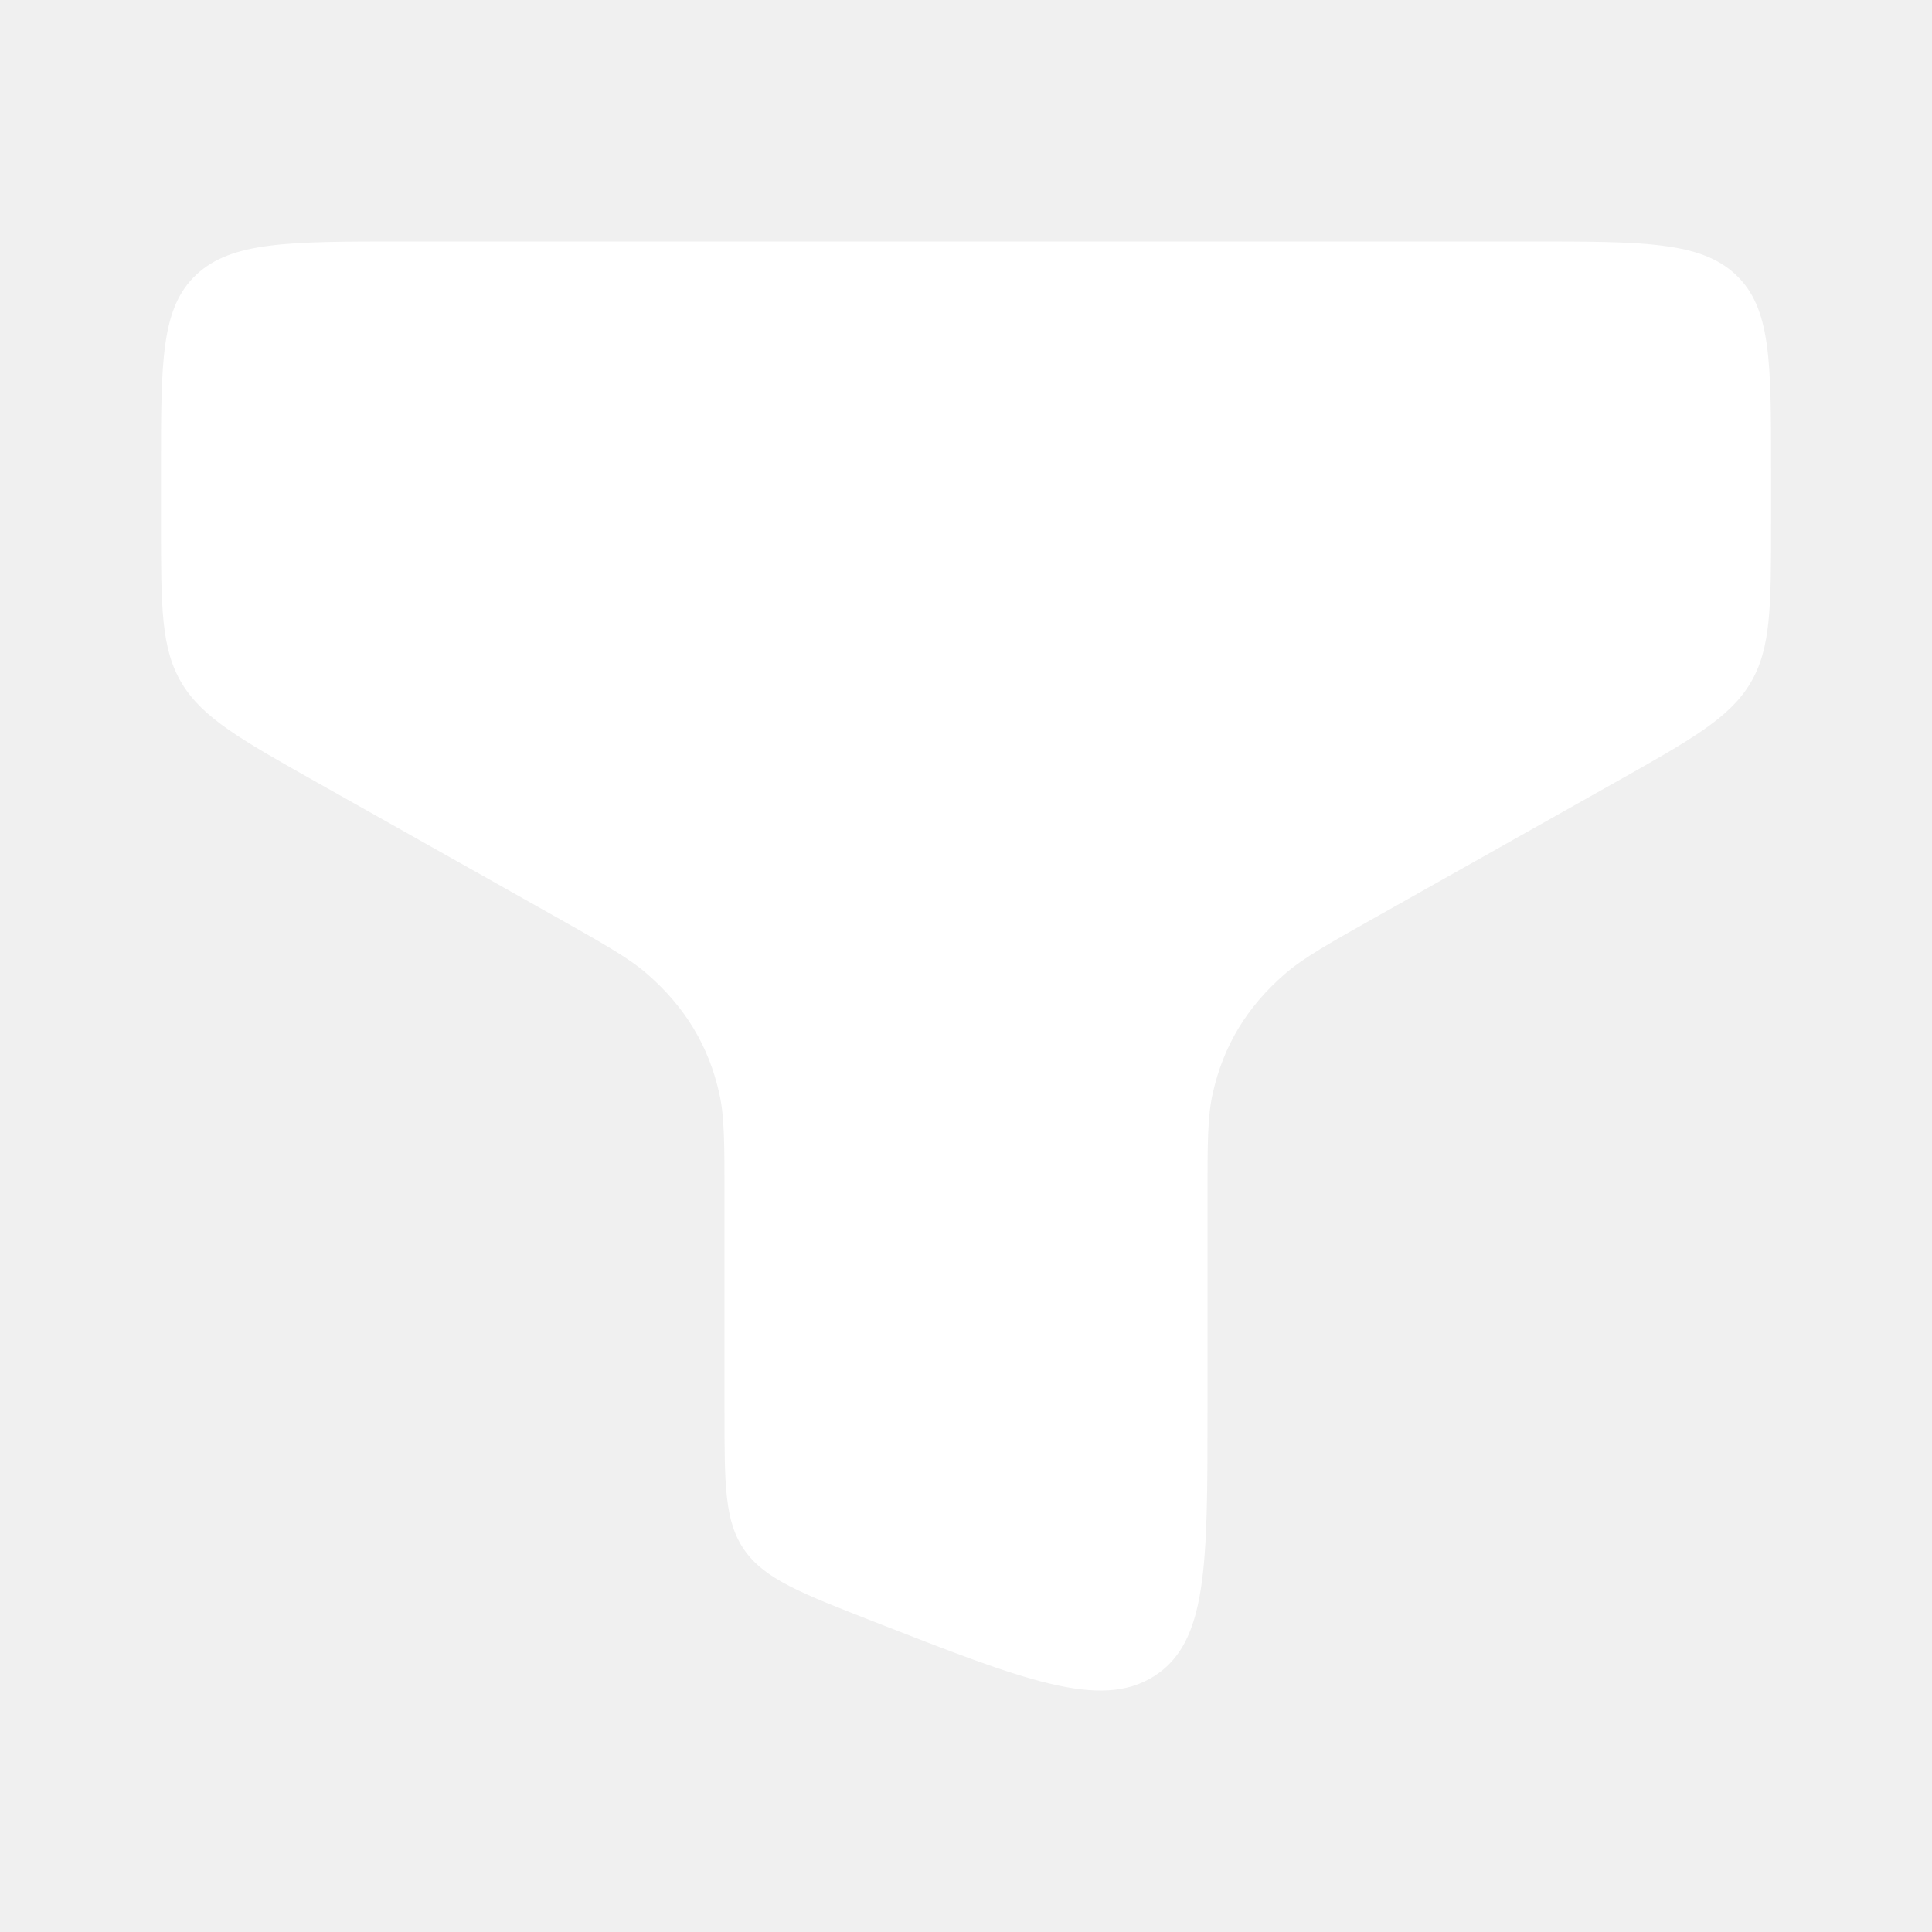
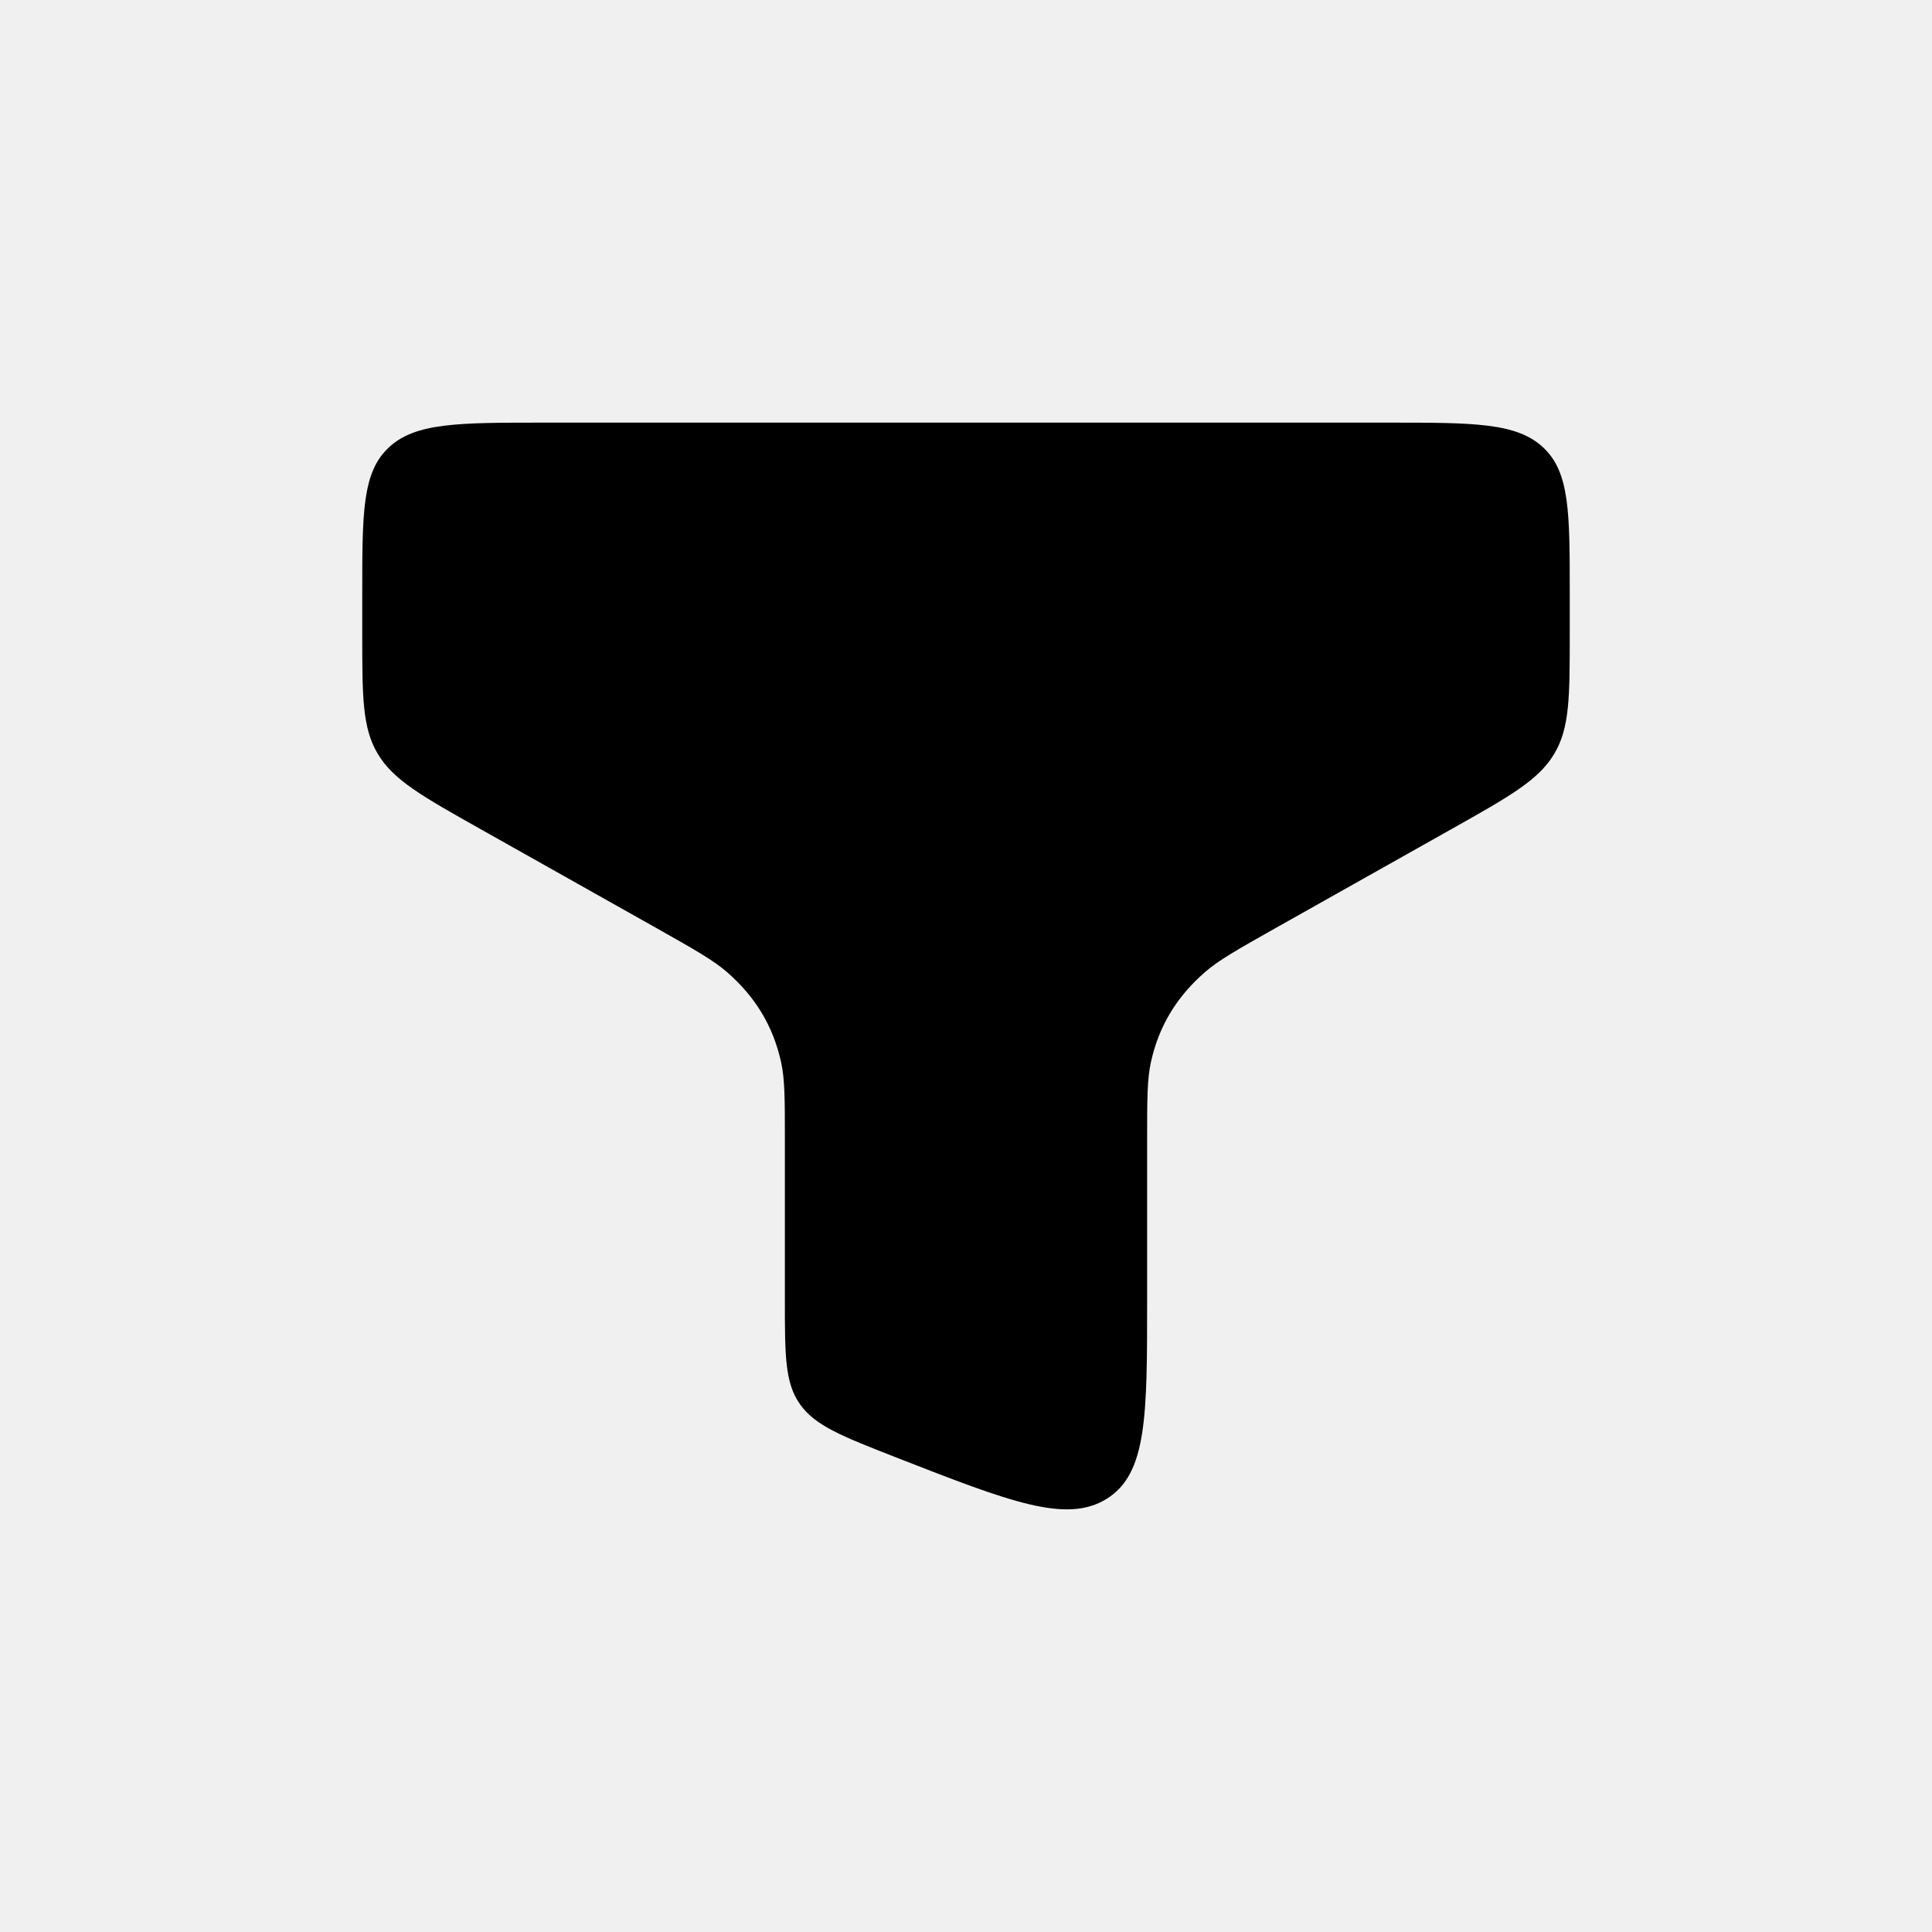
- <svg xmlns="http://www.w3.org/2000/svg" fill="none" height="800" viewBox="0 0 24 24" width="800">
-   <path d="m19 3h-14c-1.414 0-2.121 0-2.561.412s-.439 1.076-.439 2.402v.69c0 1.038 0 1.557.26 1.987s.734.697 1.682 1.231l2.913 1.64c.636.358.955.537 1.182.735.474.412.767.896.899 1.49.064.285.064.619.064 1.286v2.67c0 .91 0 1.364.252 1.719.252.354.699.529 1.594.879 1.879.734 2.818 1.102 3.486.684.668-.418.668-1.373.668-3.282v-2.67c0-.667 0-1.001.064-1.286.132-.594.424-1.078.899-1.49.228-.198.546-.377 1.183-.735l2.913-1.64c.949-.534 1.423-.801 1.682-1.231s.26-.949.26-1.987v-.69c0-1.327 0-1.99-.439-2.402-.439-.412-1.147-.412-2.561-.412z" fill="#ffffff" />
+ <svg xmlns="http://www.w3.org/2000/svg" width="100%" height="100%" viewBox="0 0 800 800" version="1.1" style="fill-rule:evenodd;clip-rule:evenodd;stroke-linejoin:round;stroke-miterlimit:2;">
+   <g transform="matrix(25,0,0,25,100,100)">
+     <path fill="black" d="M19,3L5,3C3.586,3 2.879,3 2.439,3.412C2,3.824 2,4.488 2,5.815L2,6.504C2,7.542 2,8.061 2.26,8.491C2.519,8.922 2.993,9.189 3.942,9.723L6.855,11.362C7.491,11.721 7.81,11.9 8.038,12.098C8.512,12.51 8.804,12.994 8.936,13.587C9,13.872 9,14.206 9,14.873L9,17.542C9,18.452 9,18.907 9.252,19.261C9.504,19.616 9.951,19.791 10.846,20.141C12.725,20.875 13.664,21.242 14.332,20.824C15,20.407 15,19.452 15,17.542L15,14.873C15,14.206 15,13.872 15.064,13.587C15.196,12.994 15.488,12.51 15.962,12.098C16.19,11.9 16.508,11.721 17.145,11.362L20.058,9.723C21.007,9.189 21.481,8.922 21.74,8.491C22,8.061 22,7.542 22,6.504L22,5.815C22,4.488 22,3.824 21.561,3.412C21.121,3 20.414,3 19,3Z" style="fill-rule:nonzero;" />
+   </g>
</svg>
